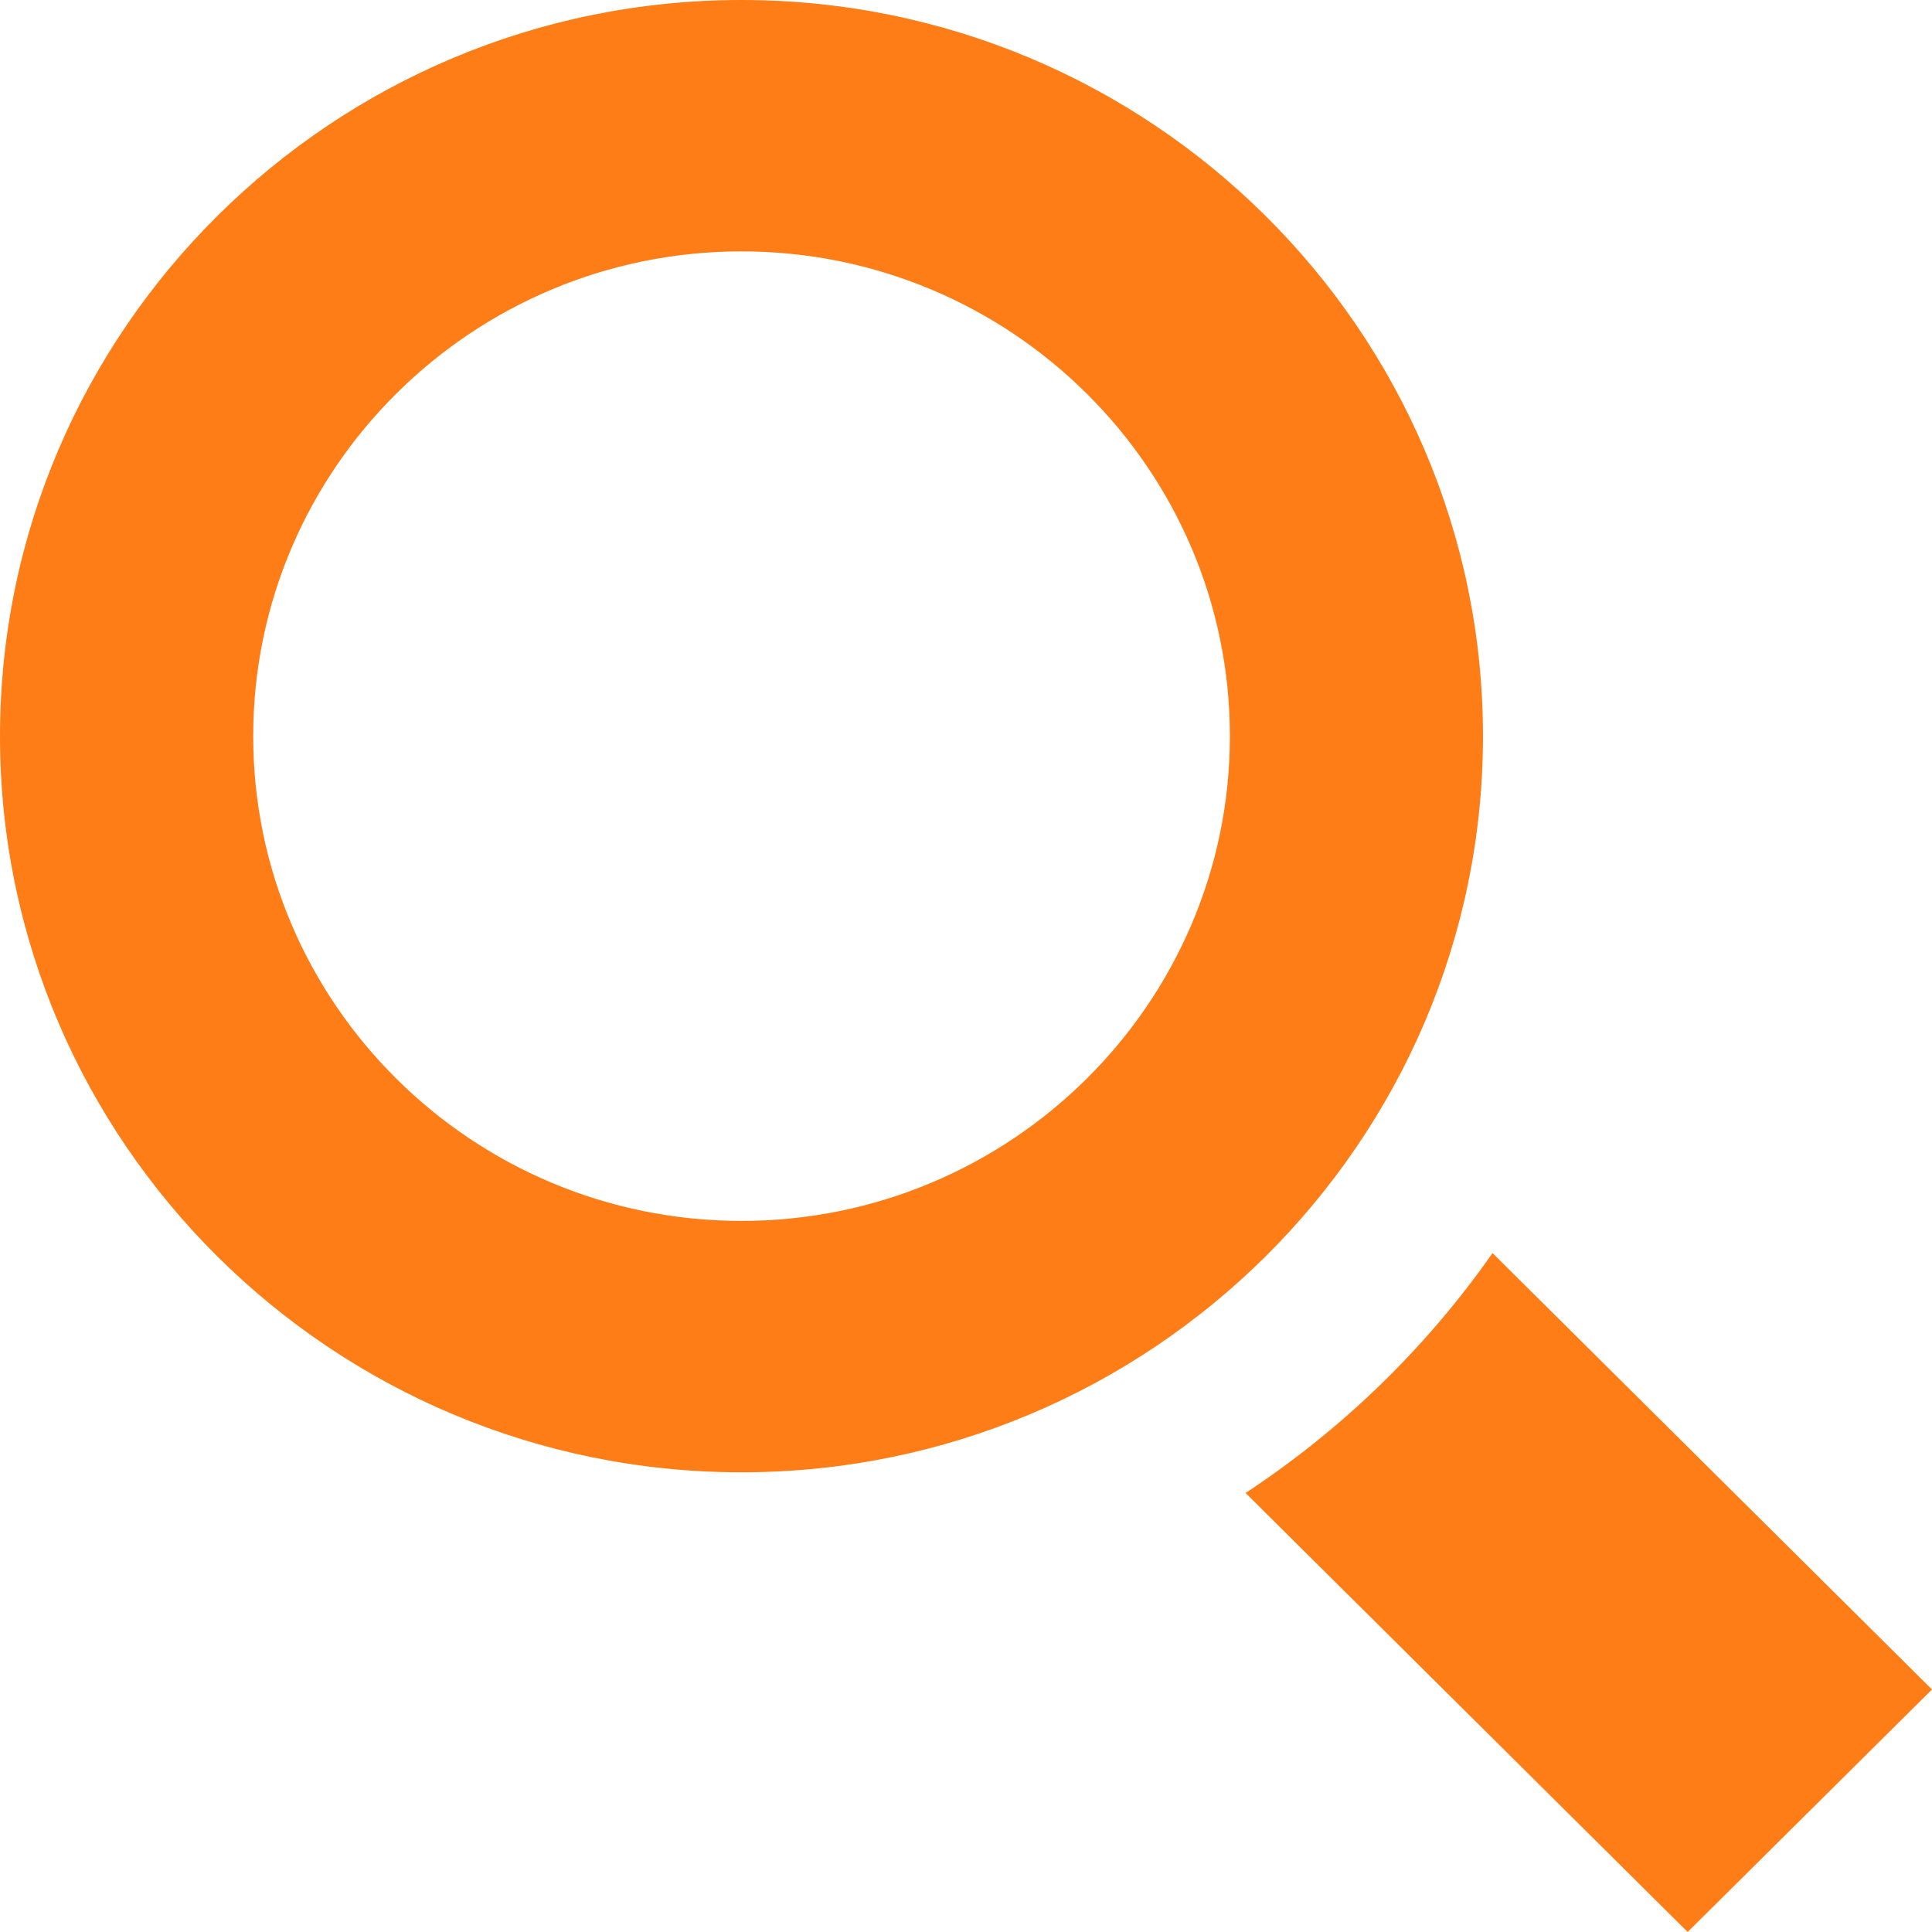
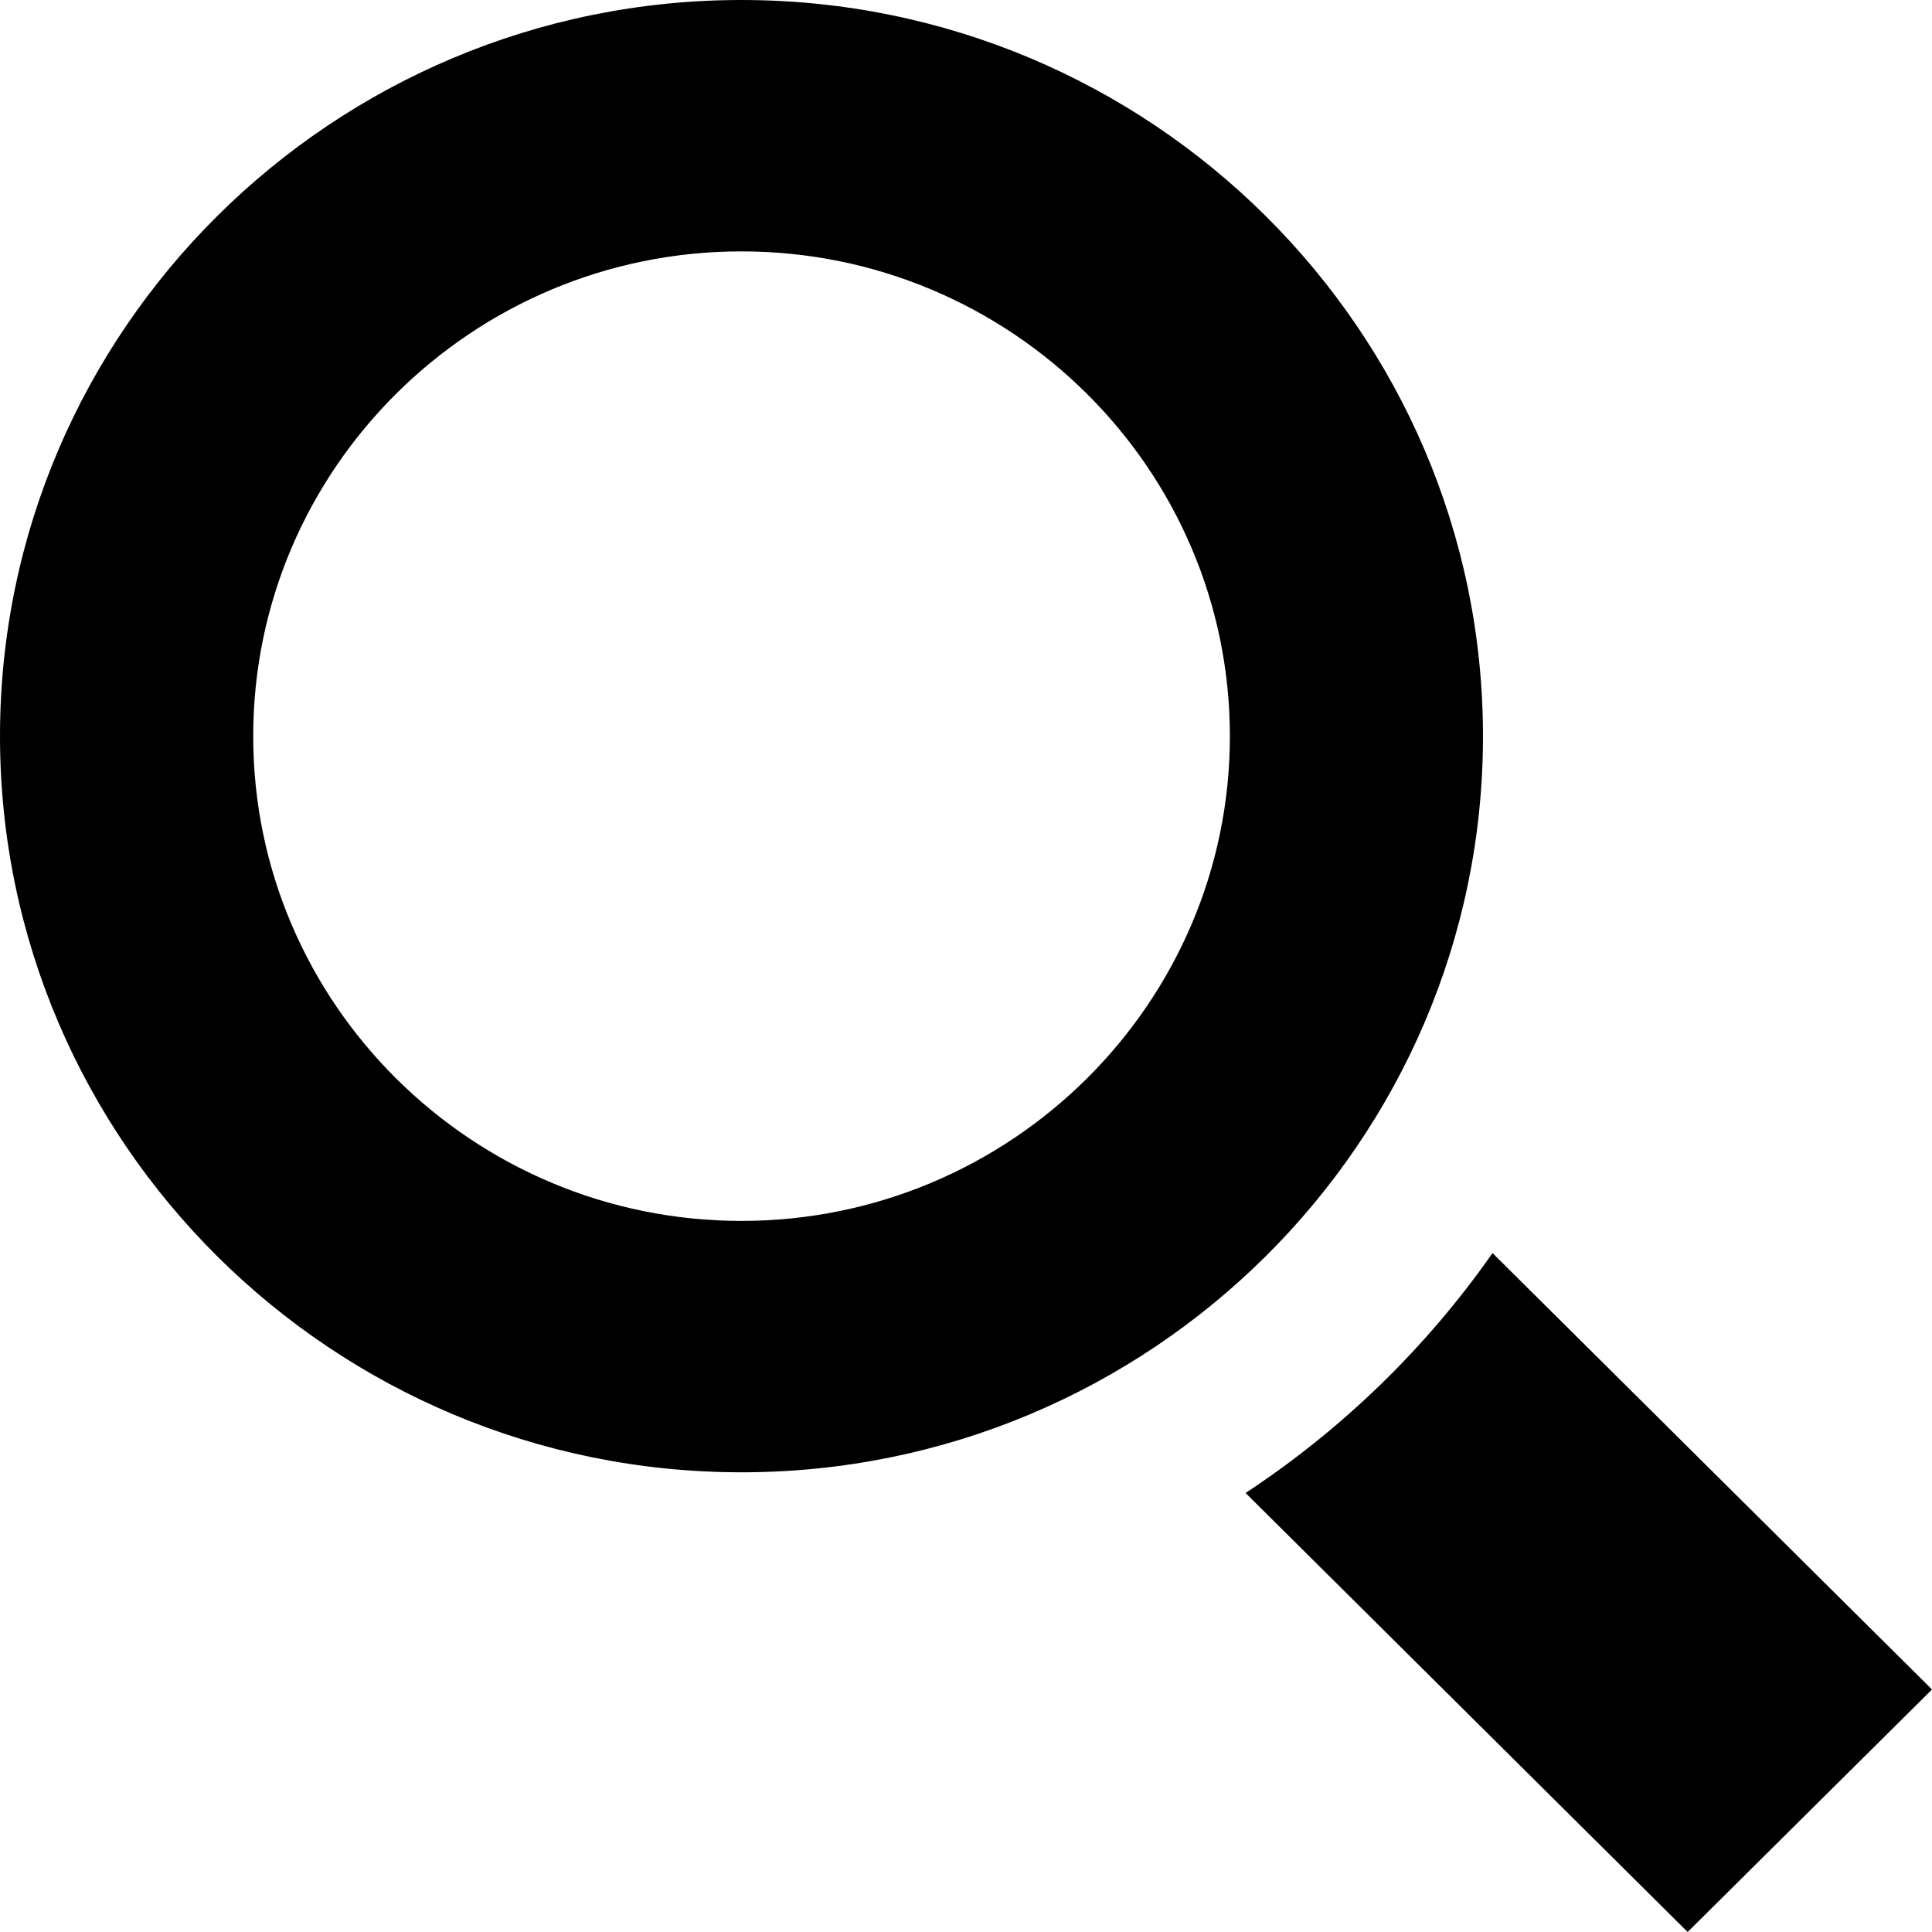
<svg xmlns="http://www.w3.org/2000/svg" width="17" height="17" viewBox="0 0 17 17" fill="none">
-   <path d="M6.524 12.955C2.927 12.955 0 10.05 0 6.478C0 2.906 2.927 0 6.524 0C10.122 0 13.049 2.906 13.049 6.478C13.049 10.049 10.122 12.955 6.524 12.955ZM6.524 2.212C4.155 2.212 2.228 4.126 2.228 6.478C2.228 8.829 4.156 10.743 6.524 10.743C8.893 10.743 10.822 8.829 10.822 6.478C10.822 4.126 8.894 2.212 6.524 2.212ZM13.133 11.026C12.55 11.859 11.812 12.576 10.96 13.137L14.85 17L17 14.866L13.133 11.026Z" fill="#FF7D17" />
+   <path d="M6.524 12.955C2.927 12.955 0 10.05 0 6.478C0 2.906 2.927 0 6.524 0C10.122 0 13.049 2.906 13.049 6.478C13.049 10.049 10.122 12.955 6.524 12.955ZM6.524 2.212C4.155 2.212 2.228 4.126 2.228 6.478C2.228 8.829 4.156 10.743 6.524 10.743C8.893 10.743 10.822 8.829 10.822 6.478C10.822 4.126 8.894 2.212 6.524 2.212ZM13.133 11.026C12.55 11.859 11.812 12.576 10.96 13.137L14.85 17L17 14.866L13.133 11.026Z" fill="currentColor" />
</svg>
